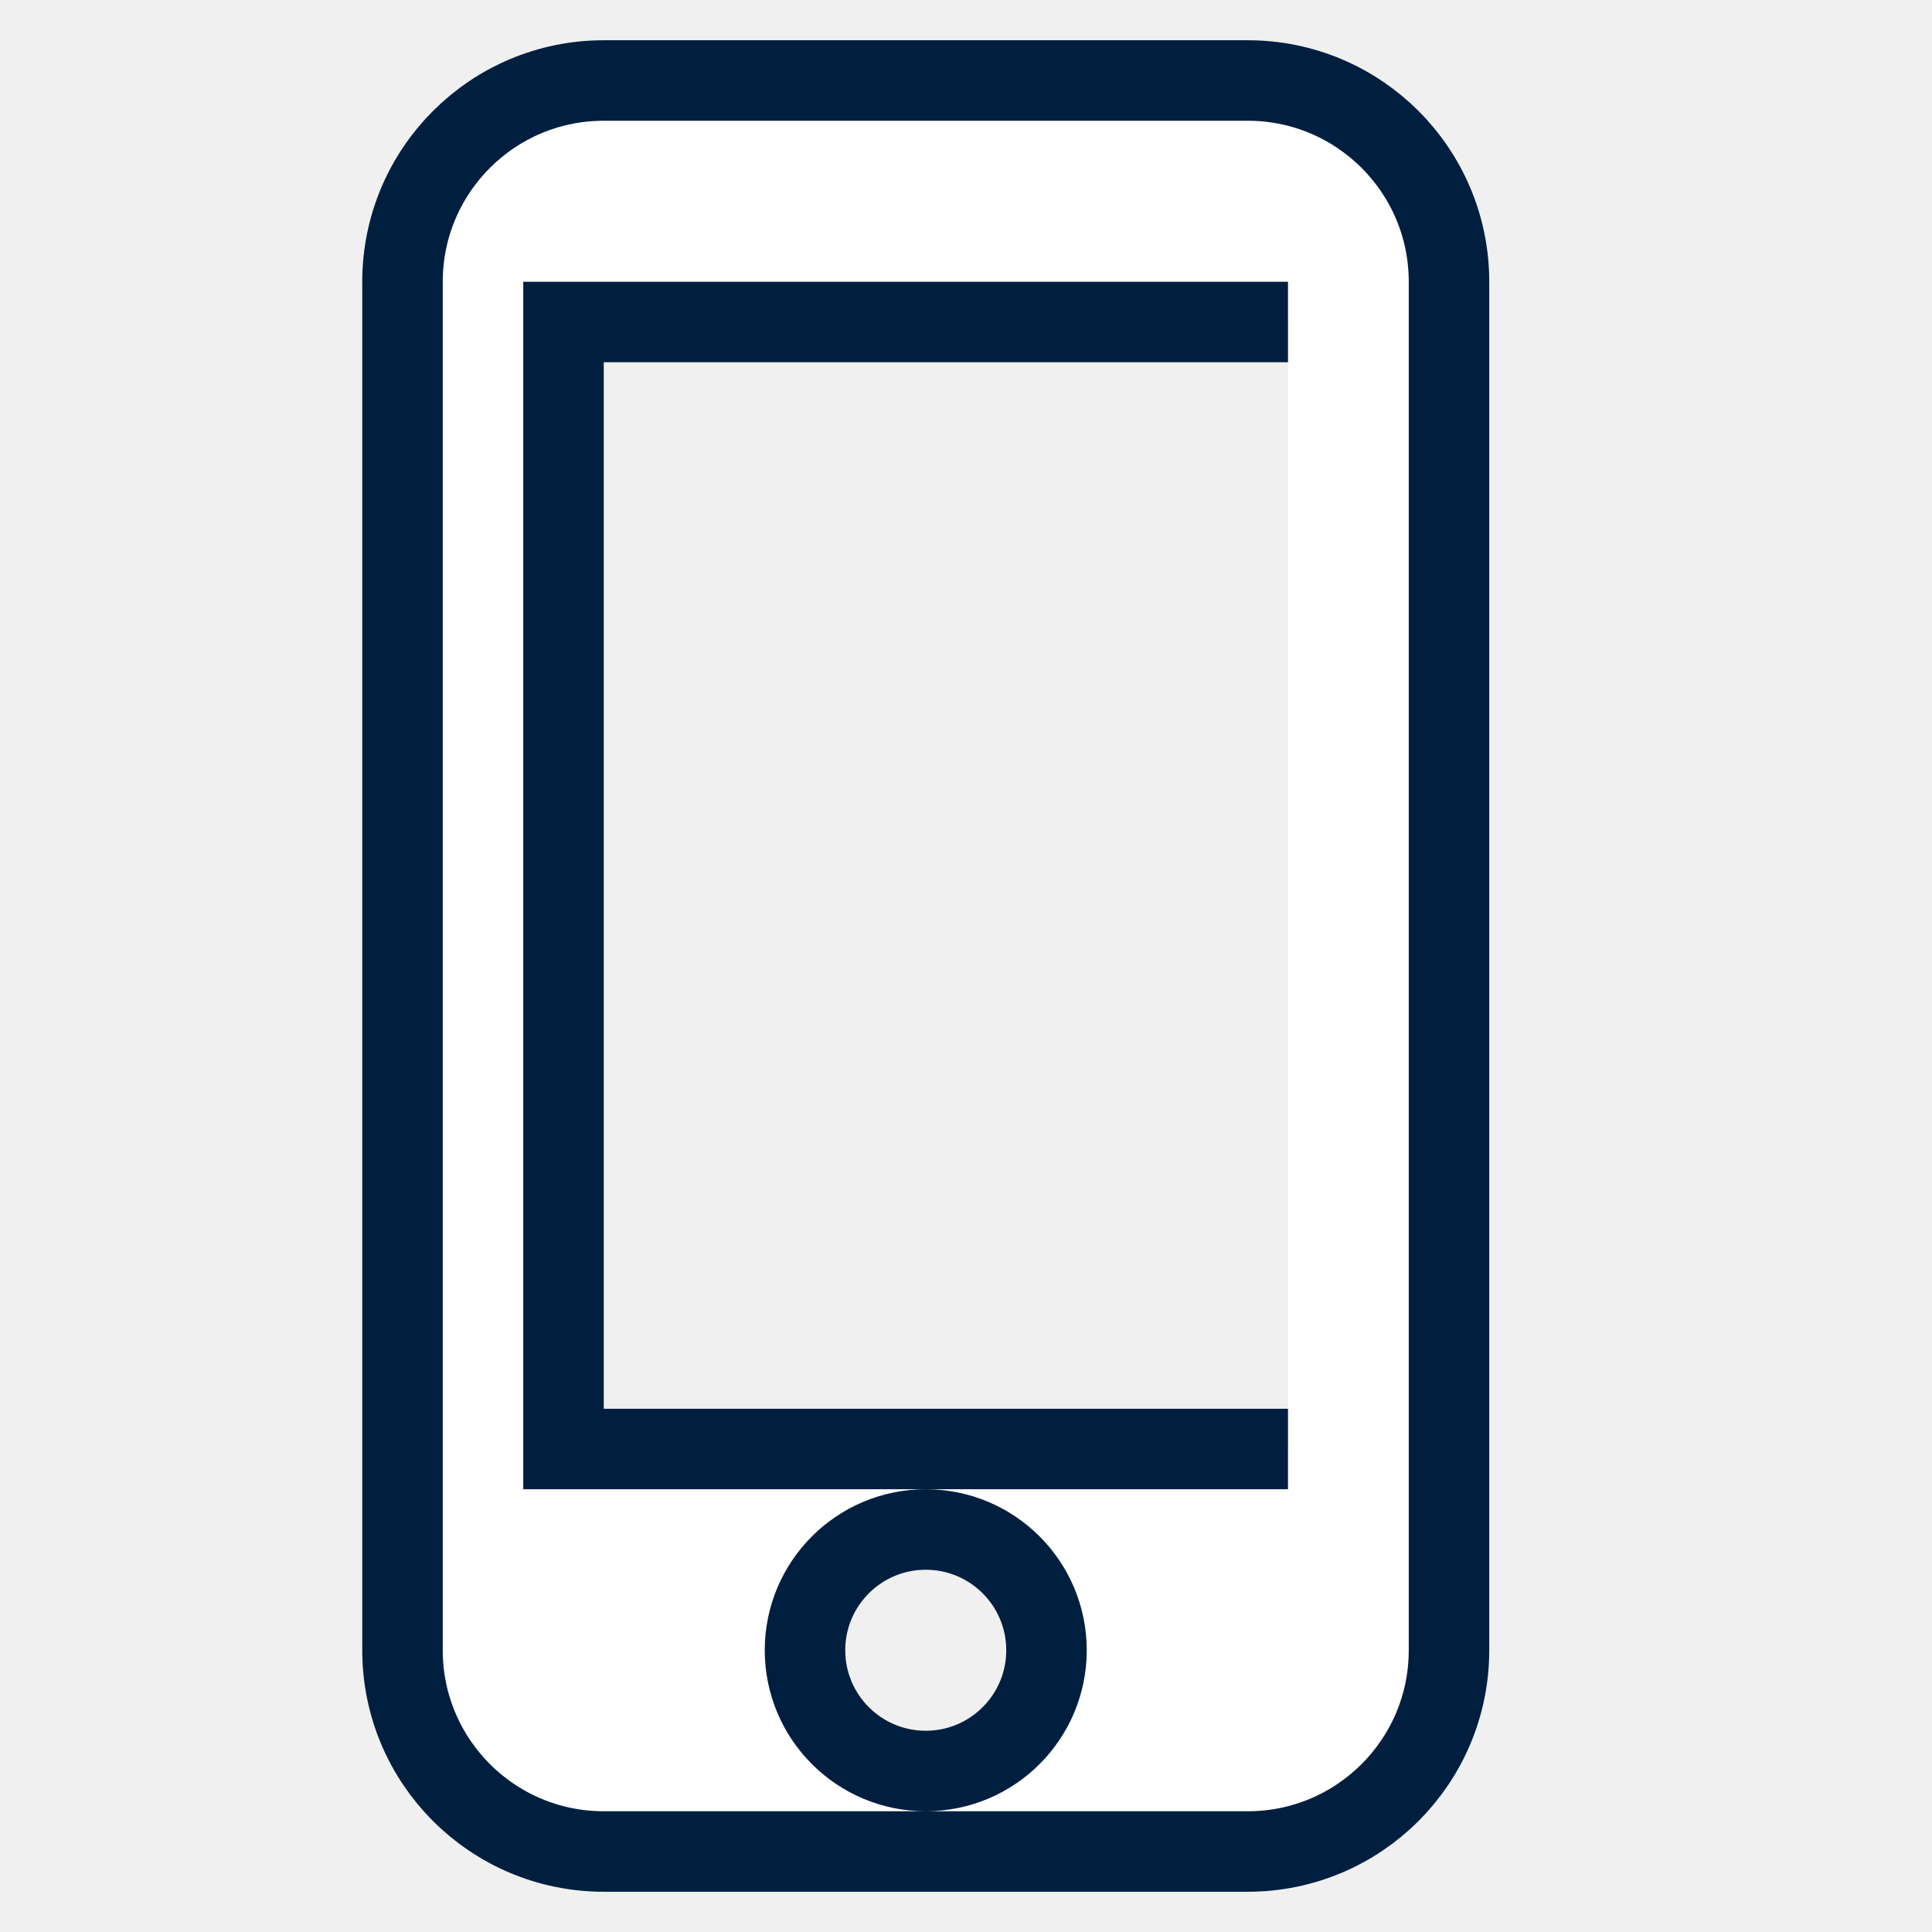
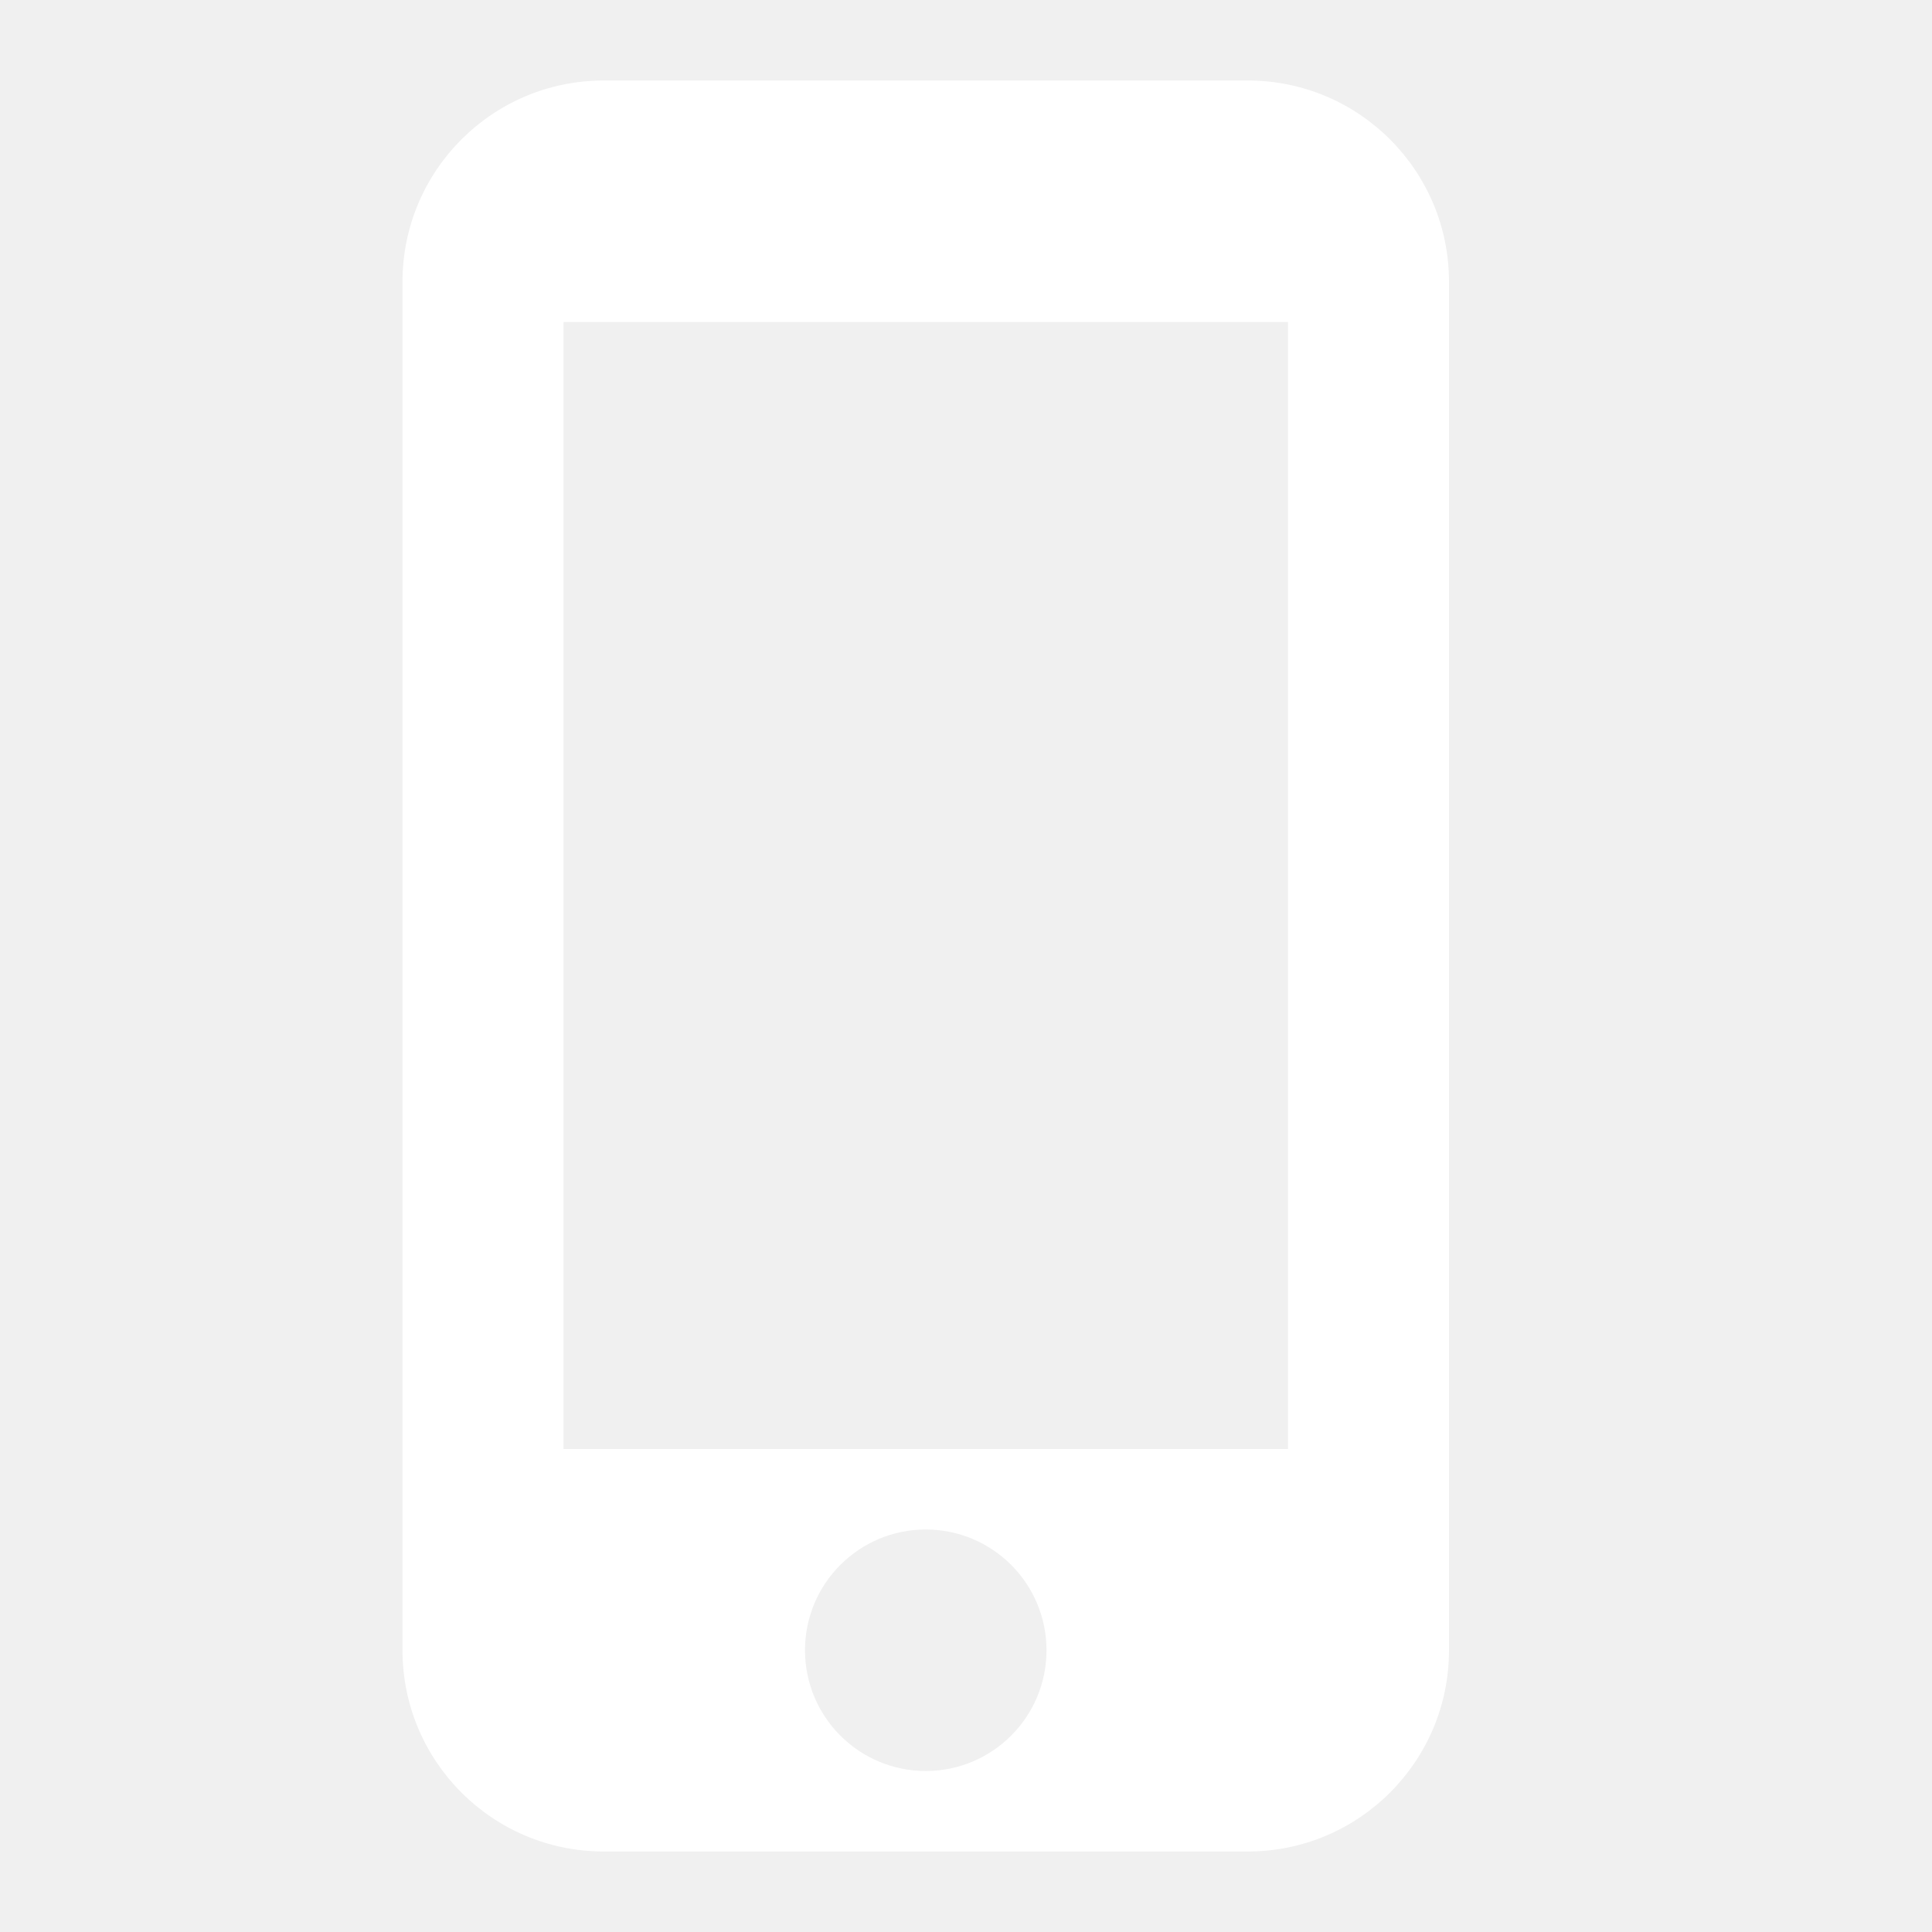
- <svg xmlns="http://www.w3.org/2000/svg" version="1.1" fill="#FFF" stroke="#001F3F" width="24" height="24" viewBox="0 0 24 24">
+ <svg xmlns="http://www.w3.org/2000/svg" version="1.1" fill="#FFF" width="24" height="24" viewBox="0 0 24 24">
  <path d="M16,18H7V4H16M11.5,22A1.5,1.5 0 0,1 10,20.5A1.5,1.5 0 0,1 11.5,19A1.5,1.5 0 0,1 13,20.5A1.5,1.5 0 0,1 11.5,22M15.5,1H7.5A2.5,2.5 0 0,0 5,3.5V20.5A2.5,2.5 0 0,0 7.5,23H15.5A2.5,2.5 0 0,0 18,20.5V3.5A2.5,2.5 0 0,0 15.5,1Z" />
</svg>
